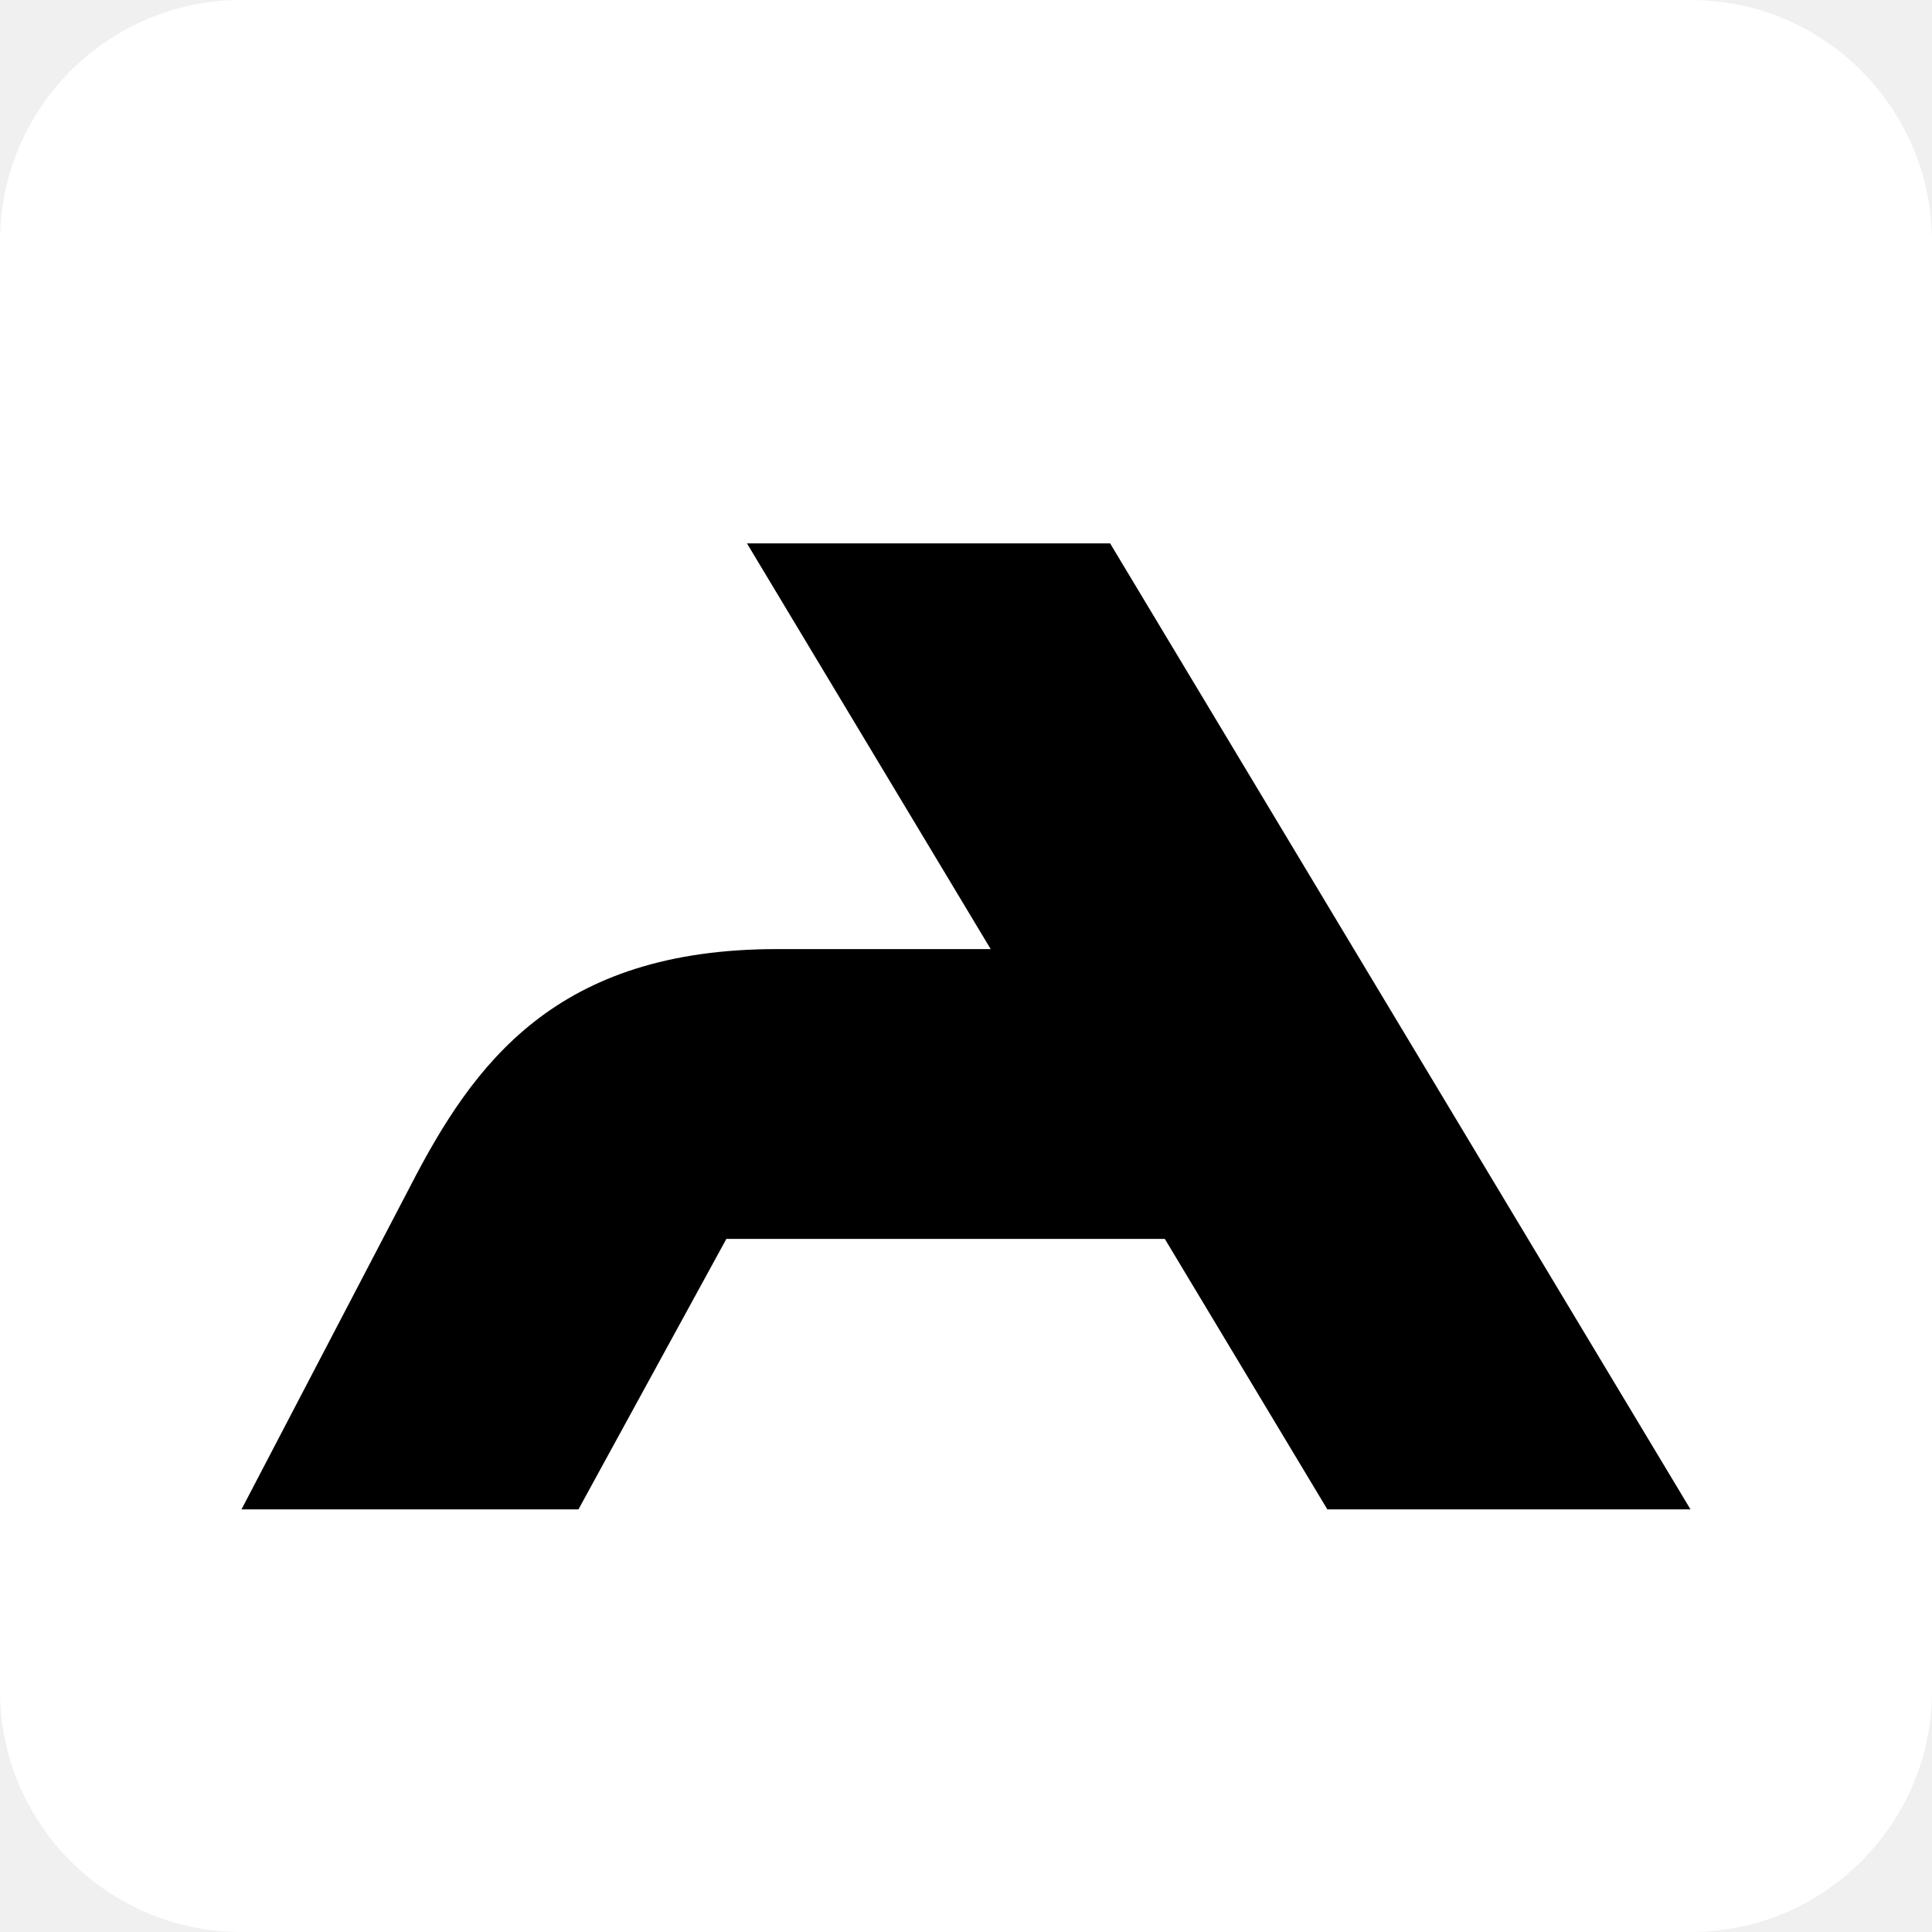
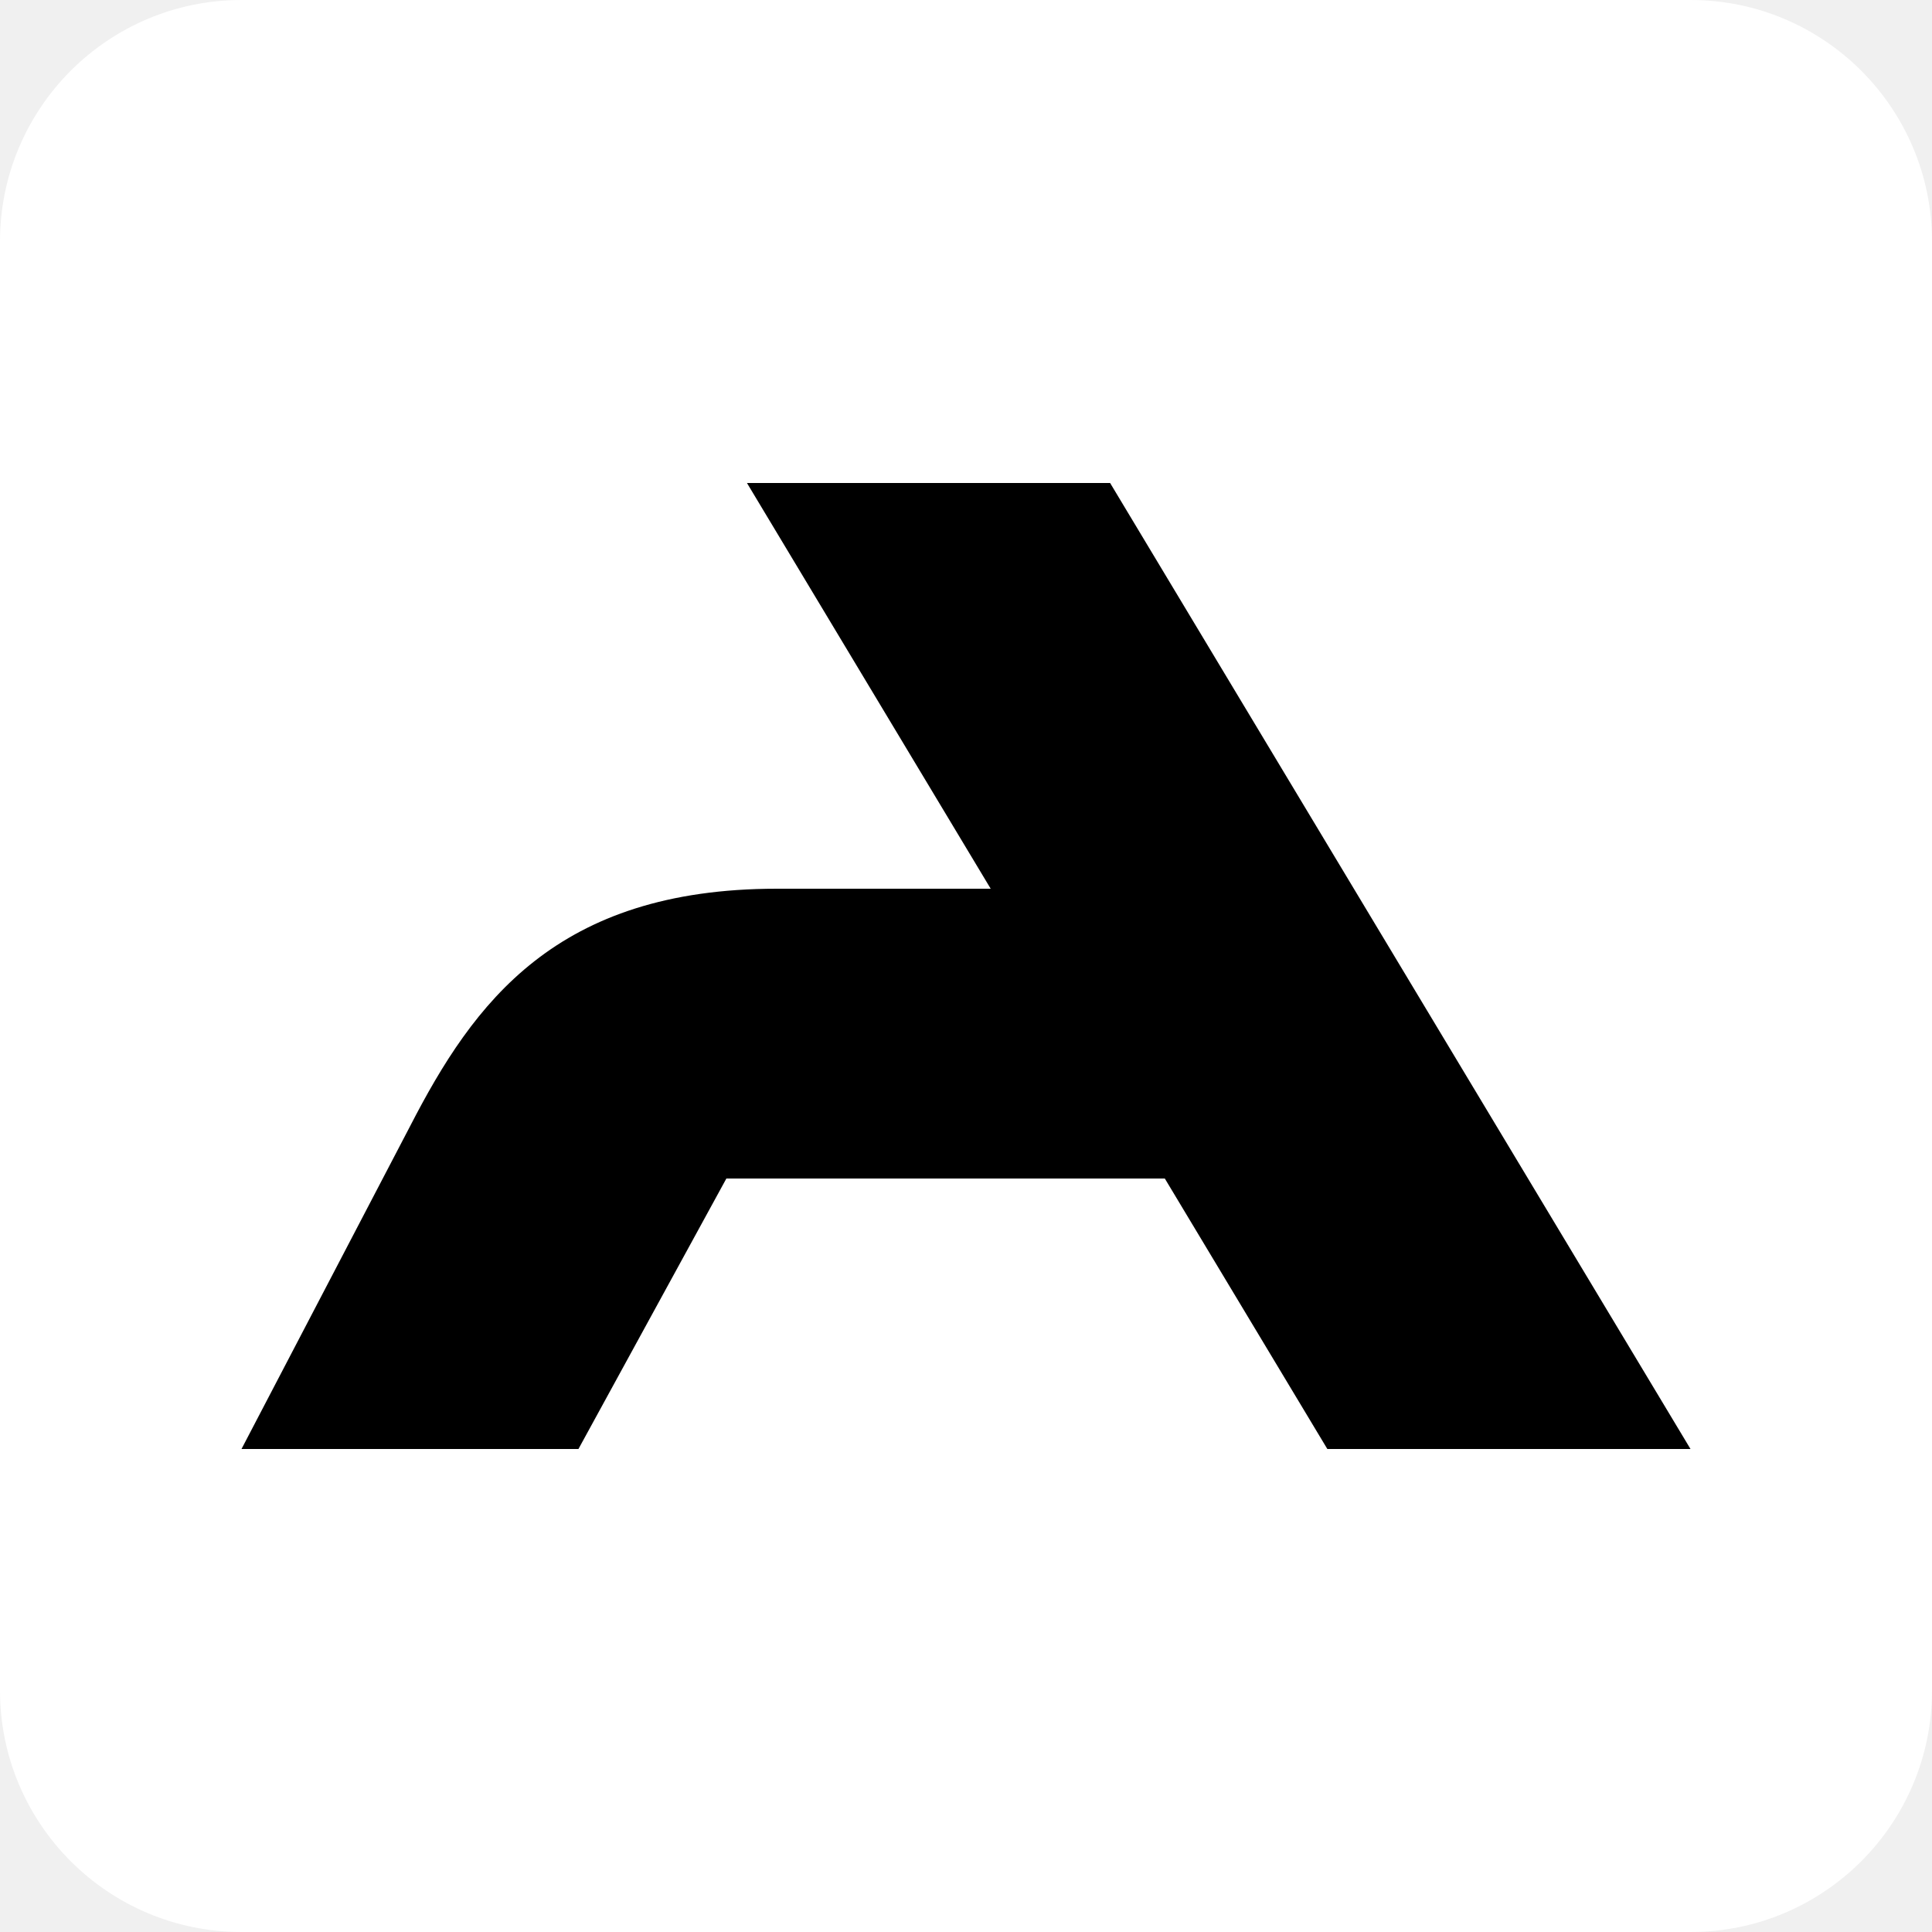
<svg xmlns="http://www.w3.org/2000/svg" width="32" height="32" viewBox="0 0 32 32">
  <rect width="32" height="32" rx="4" fill="#fff" />
-   <path transform="translate(0 1)" fill="#000" d="M12.372 8L16.409 14.72H12.868C9.209 14.72 7.845 16.608 6.791 18.656L4 24H9.581L12.031 19.52H19.293L21.985 24H28L18.387 8H12.372Z" />
+   <path fill="#000" d="M12.372 8L16.409 14.72H12.868C9.209 14.72 7.845 16.608 6.791 18.656L4 24H9.581L12.031 19.52H19.293L21.985 24H28L18.387 8H12.372Z" />
</svg>
